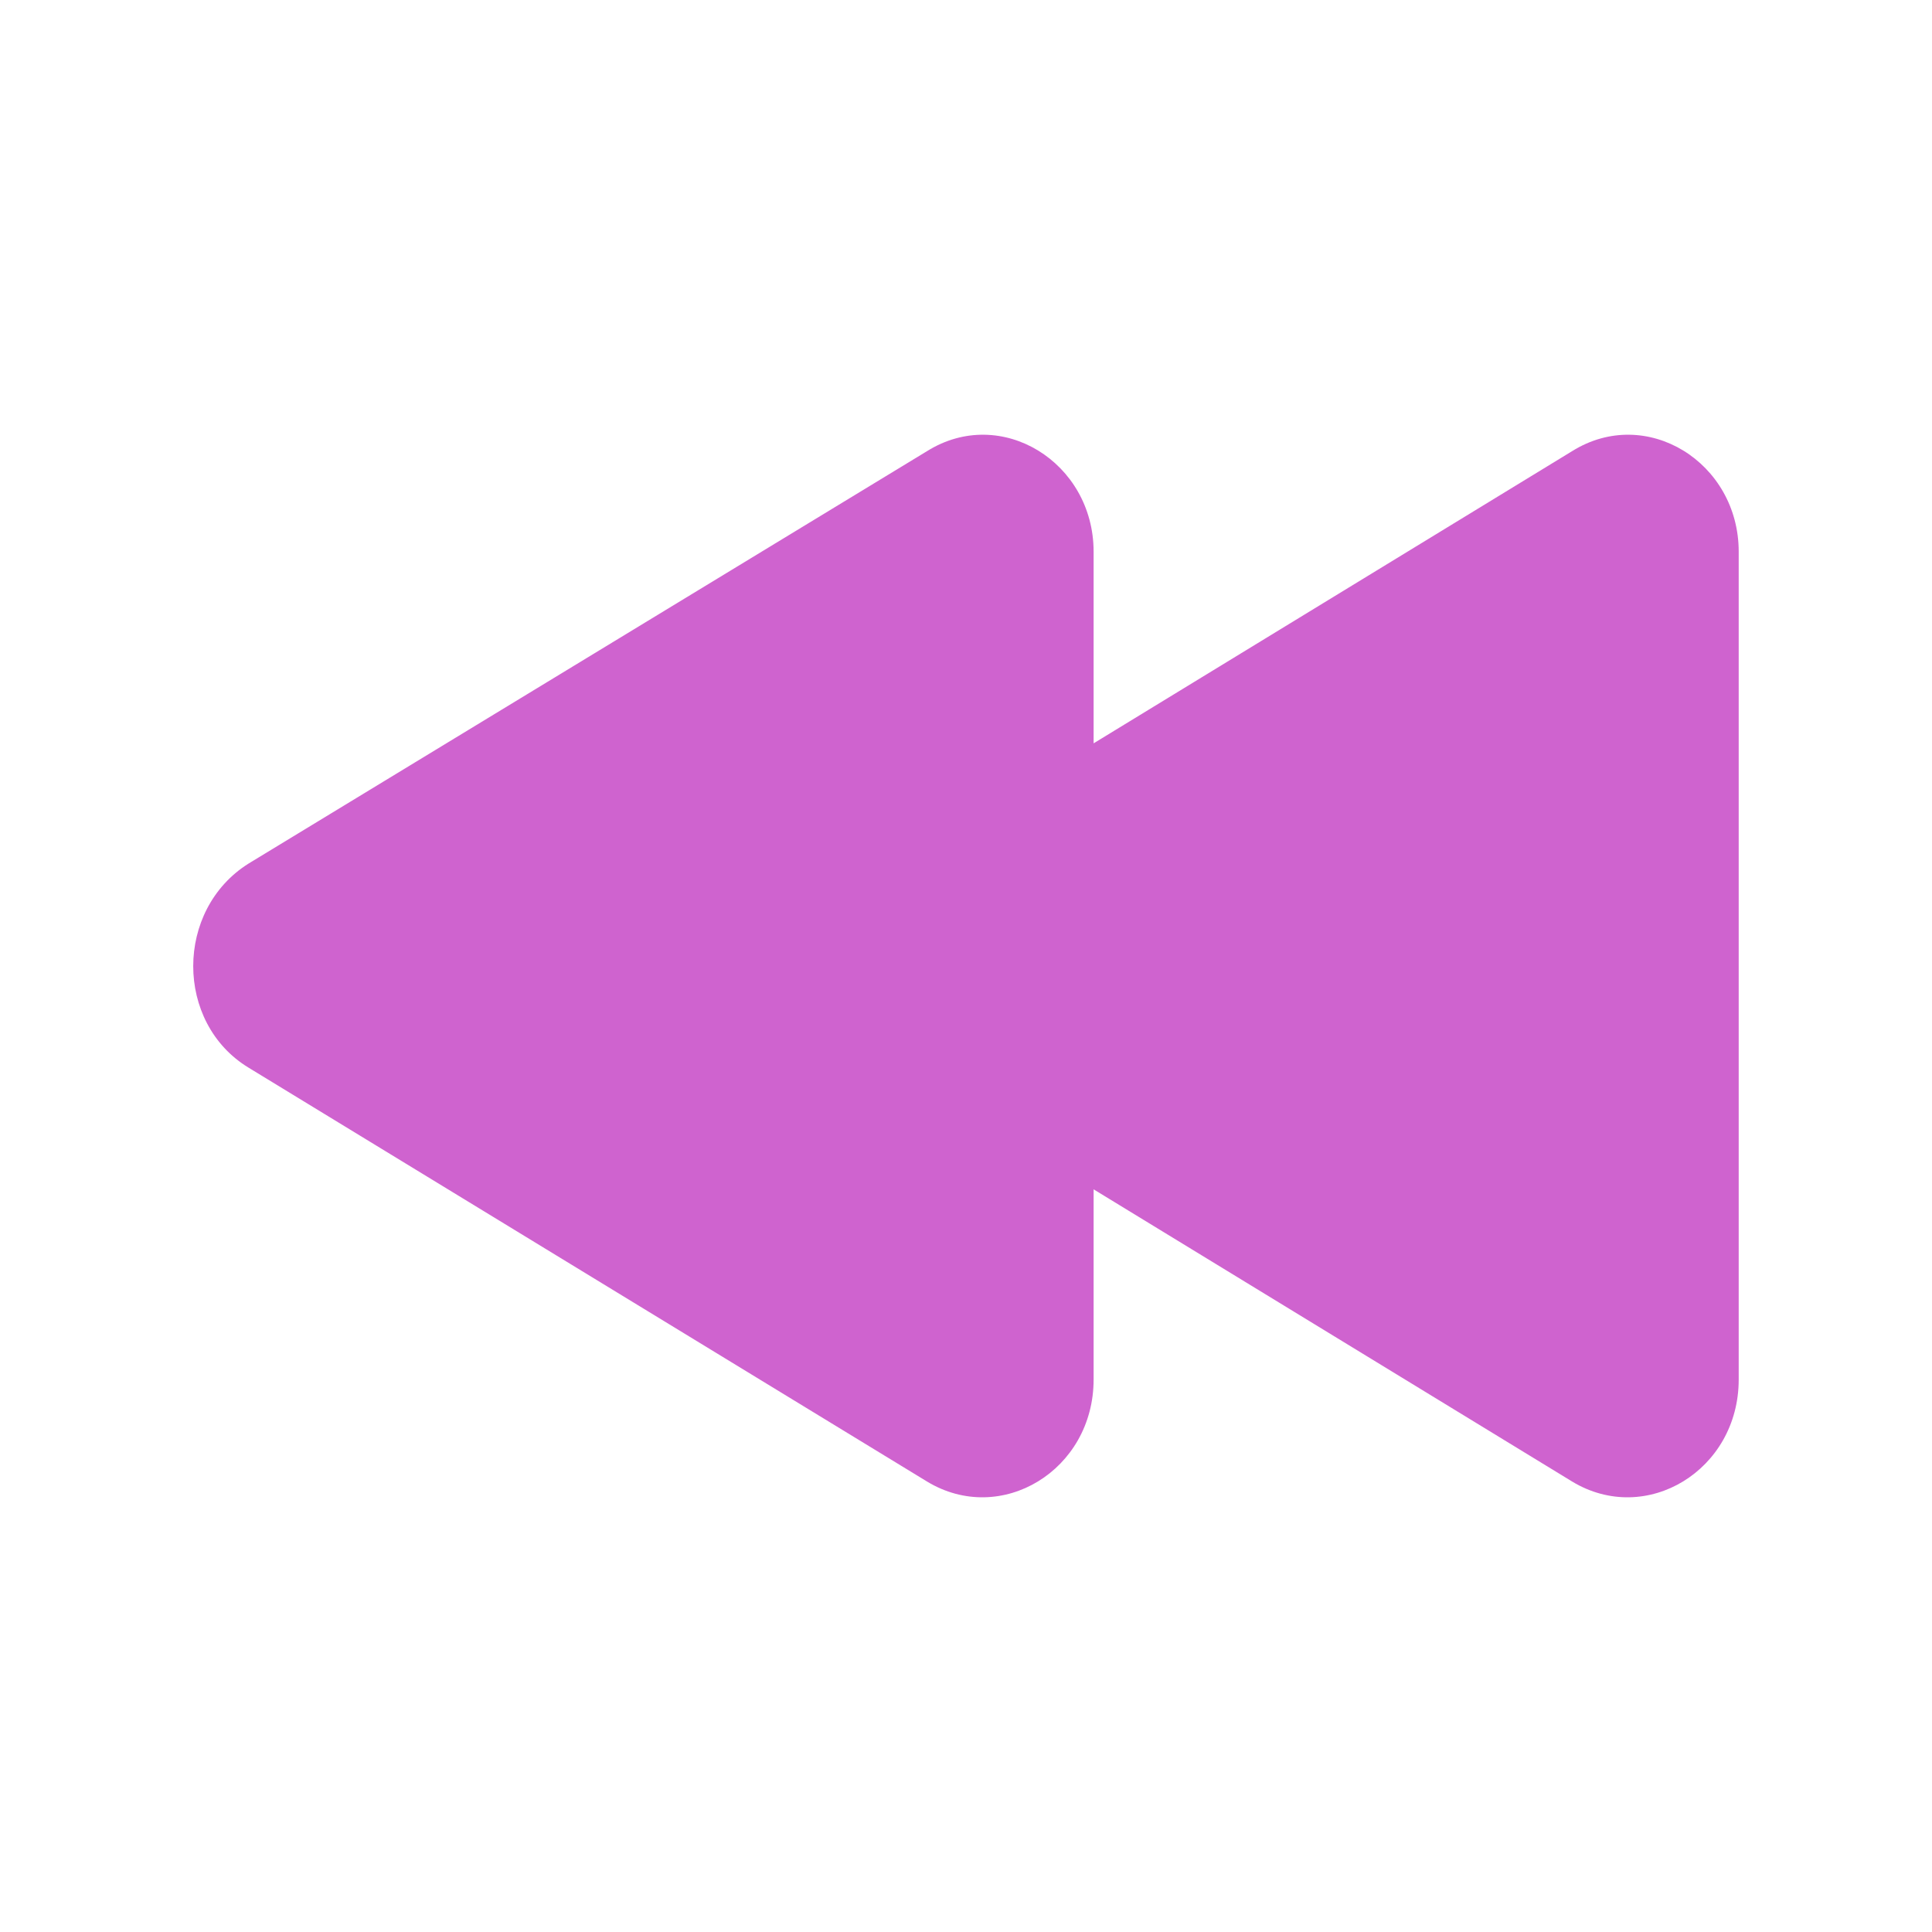
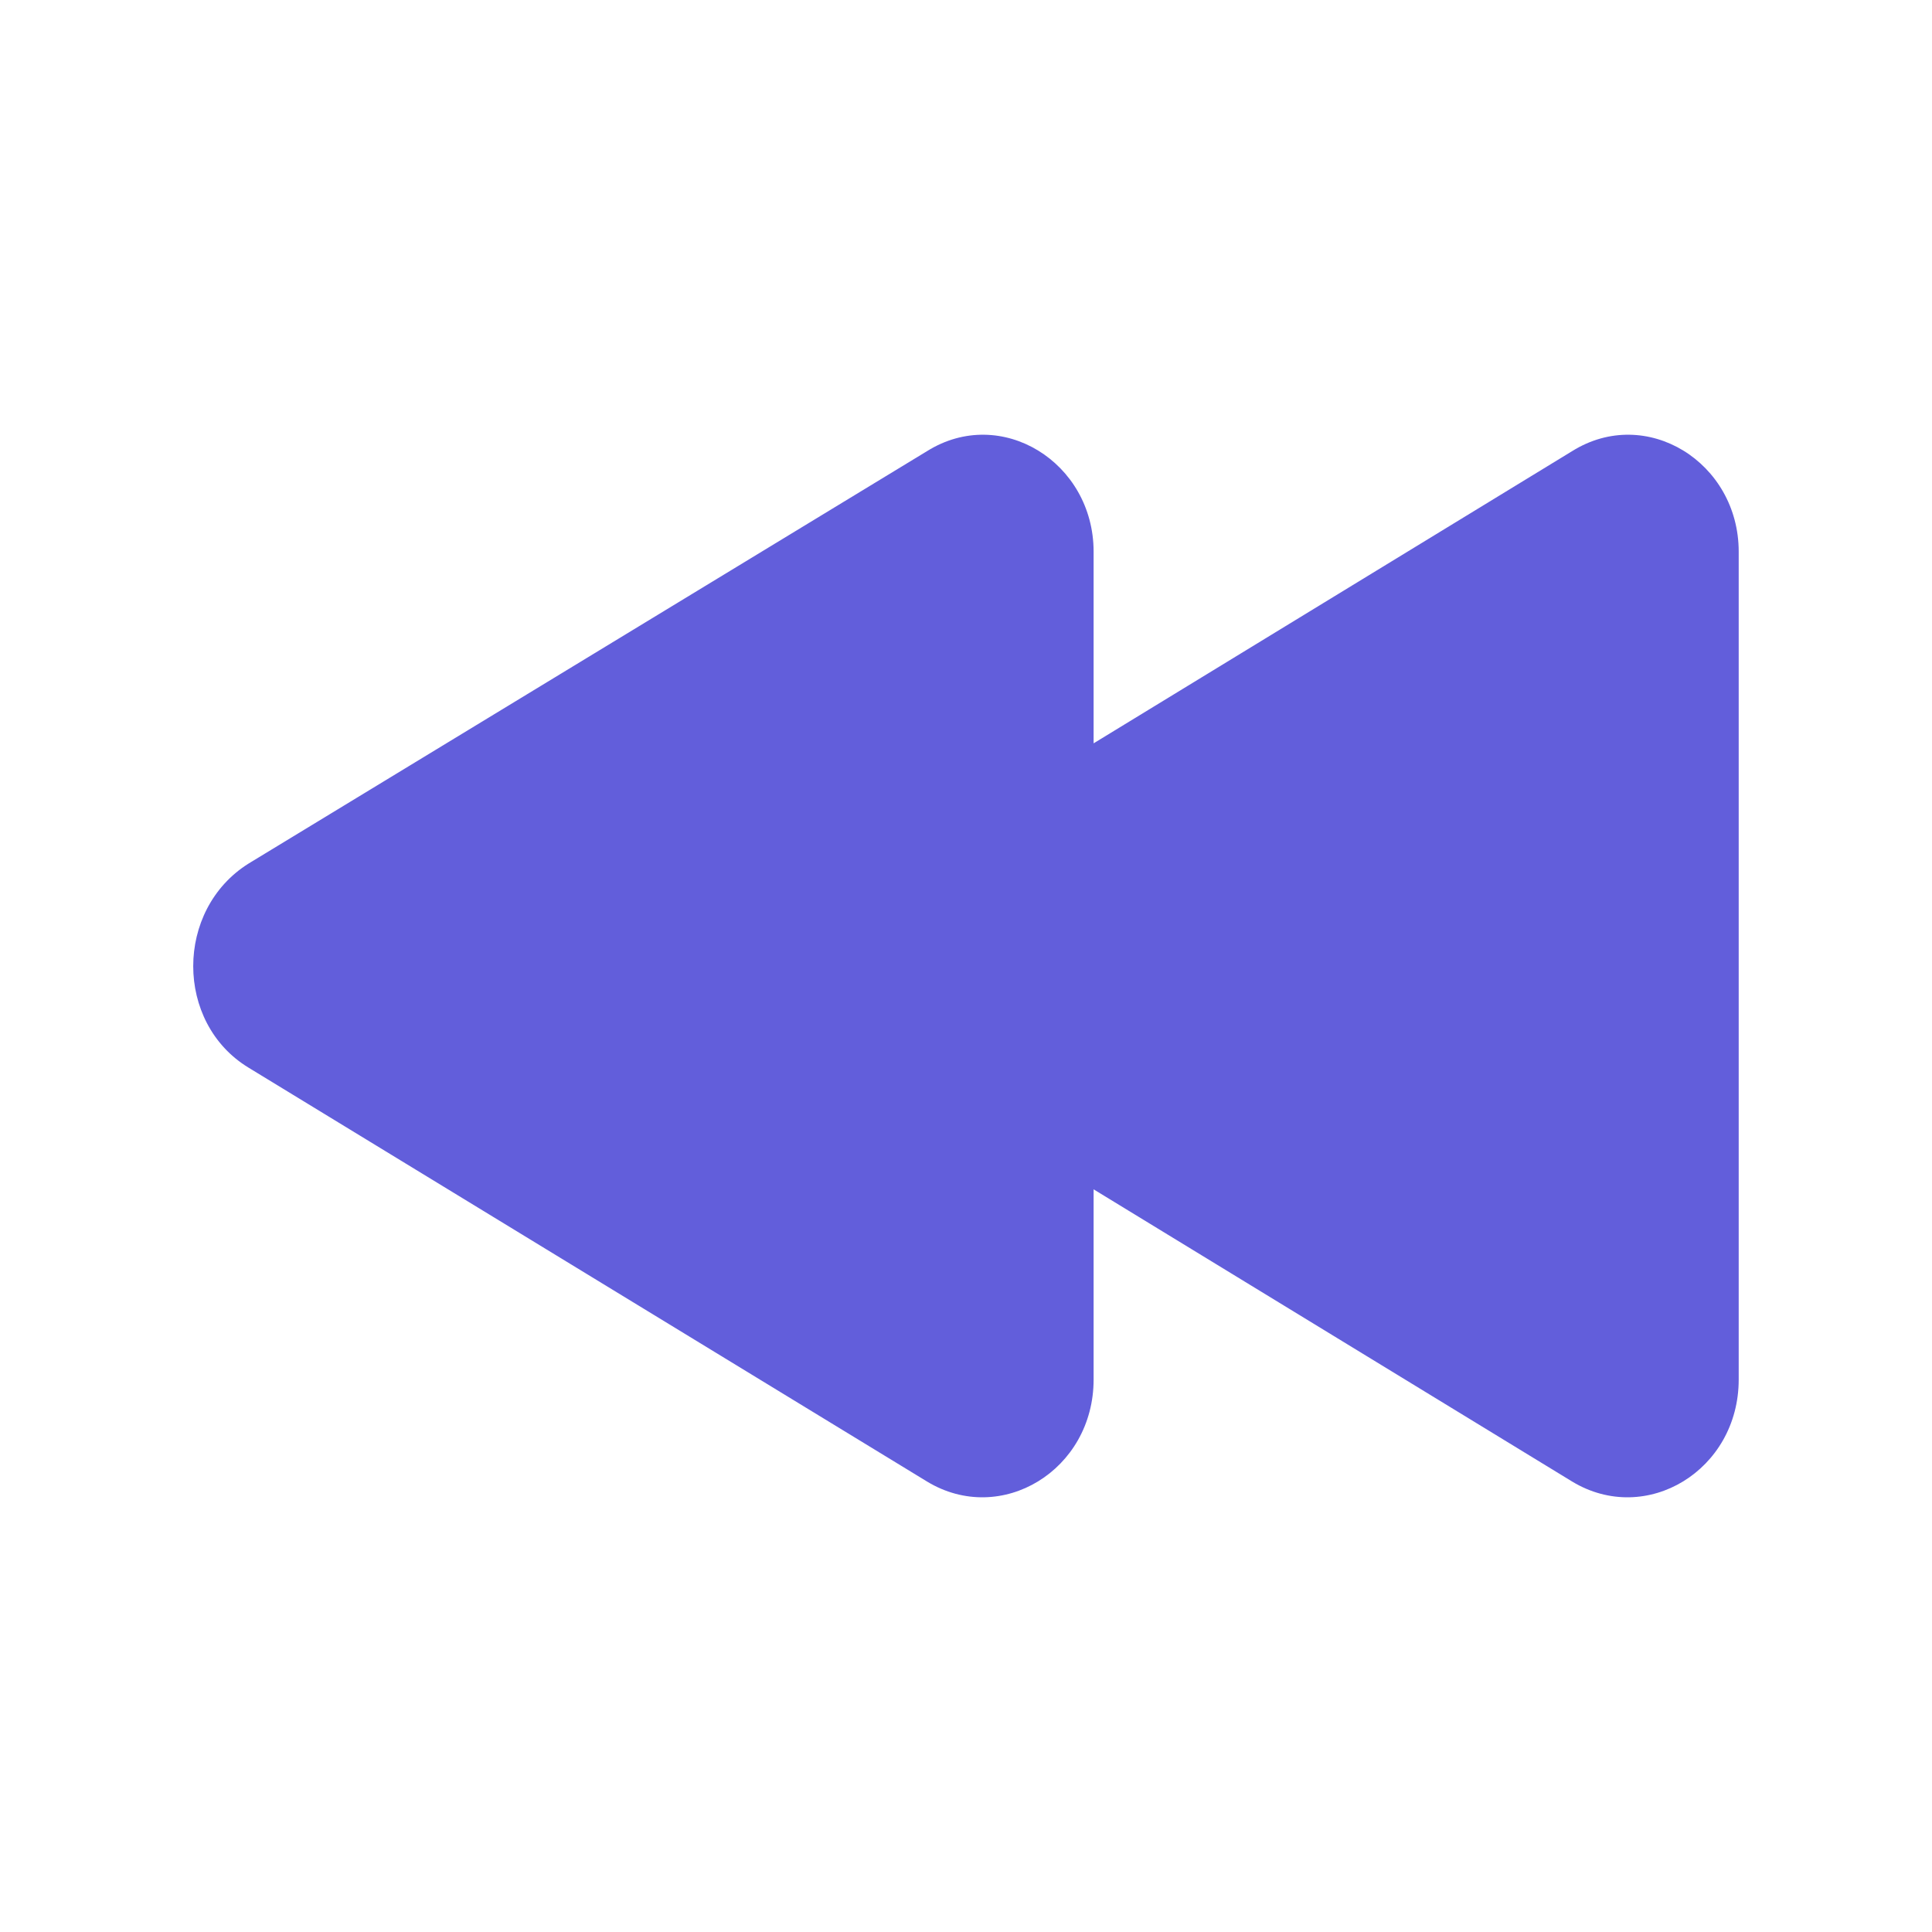
<svg xmlns="http://www.w3.org/2000/svg" width="20px" height="20px" viewBox="0 0 20 20" version="1.1">
  <defs />
  <g id="Page-1" stroke="none" stroke-width="1" fill="none" fill-rule="evenodd">
-     <g id="slower" fill="#CF63CF">
+     <g id="slower" fill="#625edb">
      <path d="M2.574,8.939 L9.597,4.67 C10.363,4.191 11.321,4.785 11.321,5.711 L11.321,7.695 L16.275,4.67 C17.042,4.191 17.999,4.785 17.999,5.711 L17.999,14.281 C17.999,15.22 17.042,15.801 16.275,15.337 L11.321,12.312 L11.321,14.281 C11.321,15.22 10.363,15.801 9.597,15.337 L2.574,11.053 C1.809,10.589 1.809,9.418 2.574,8.939" />
    </g>
  </g>
</svg>
